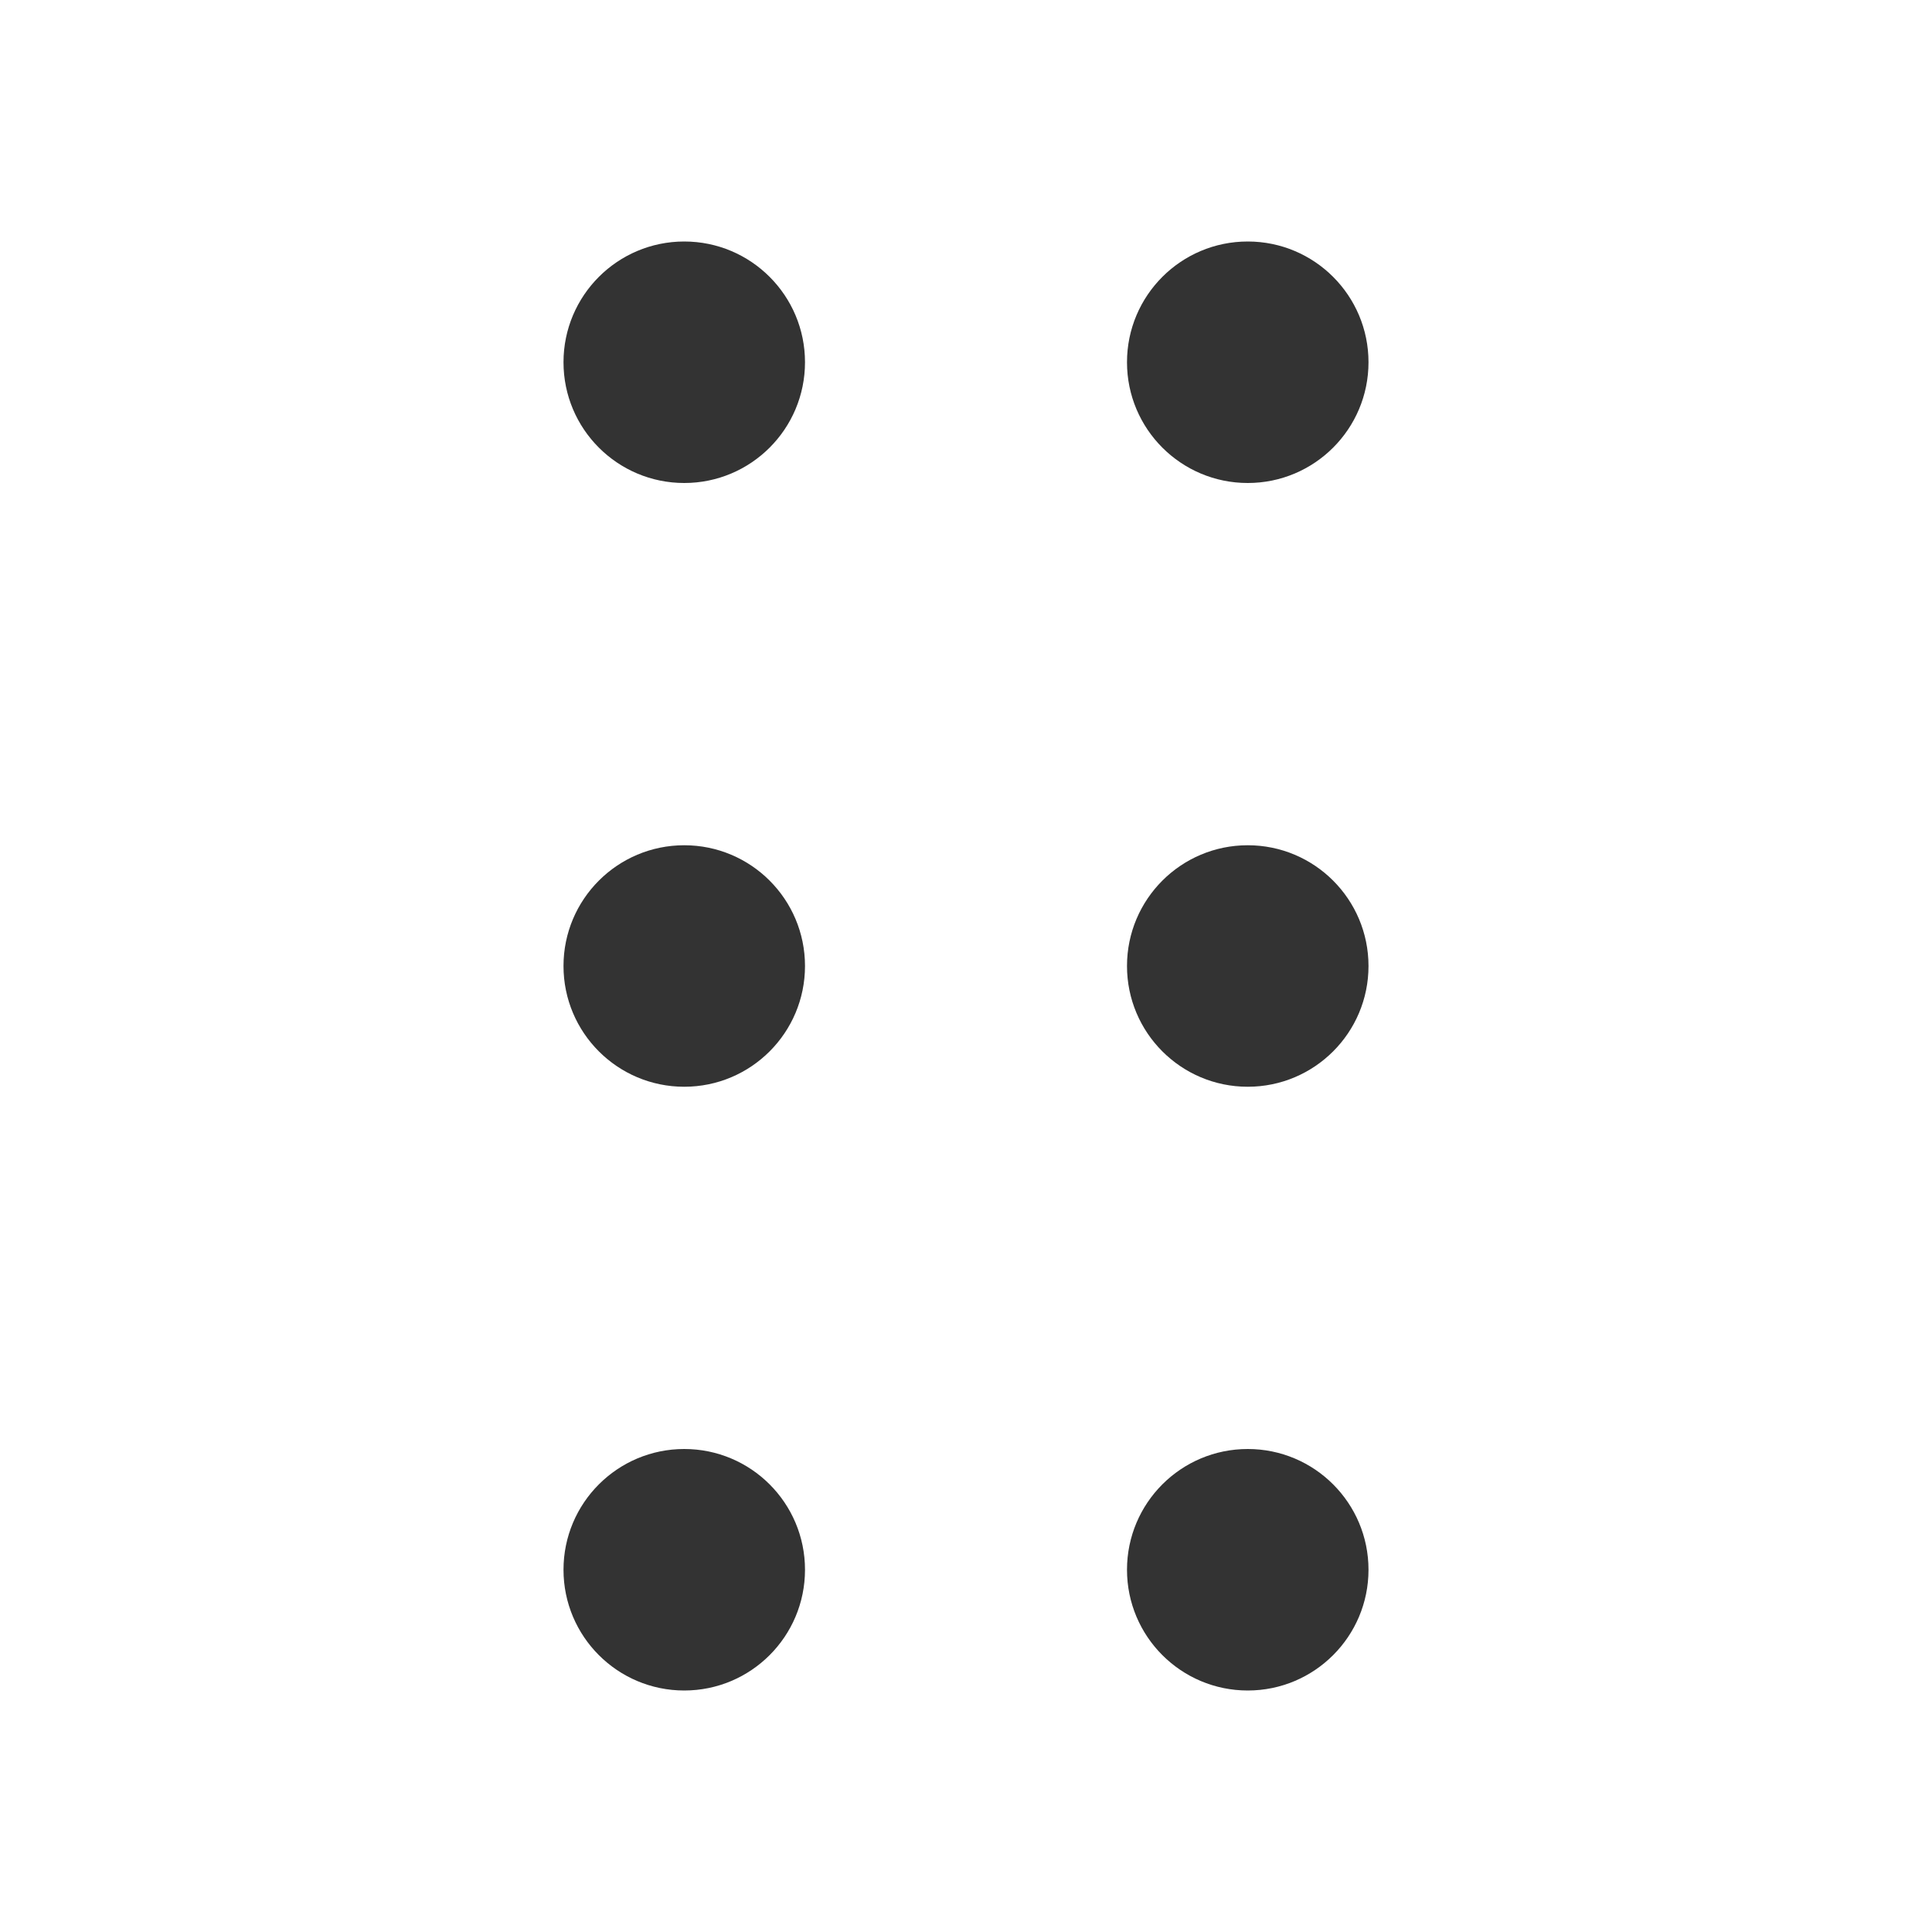
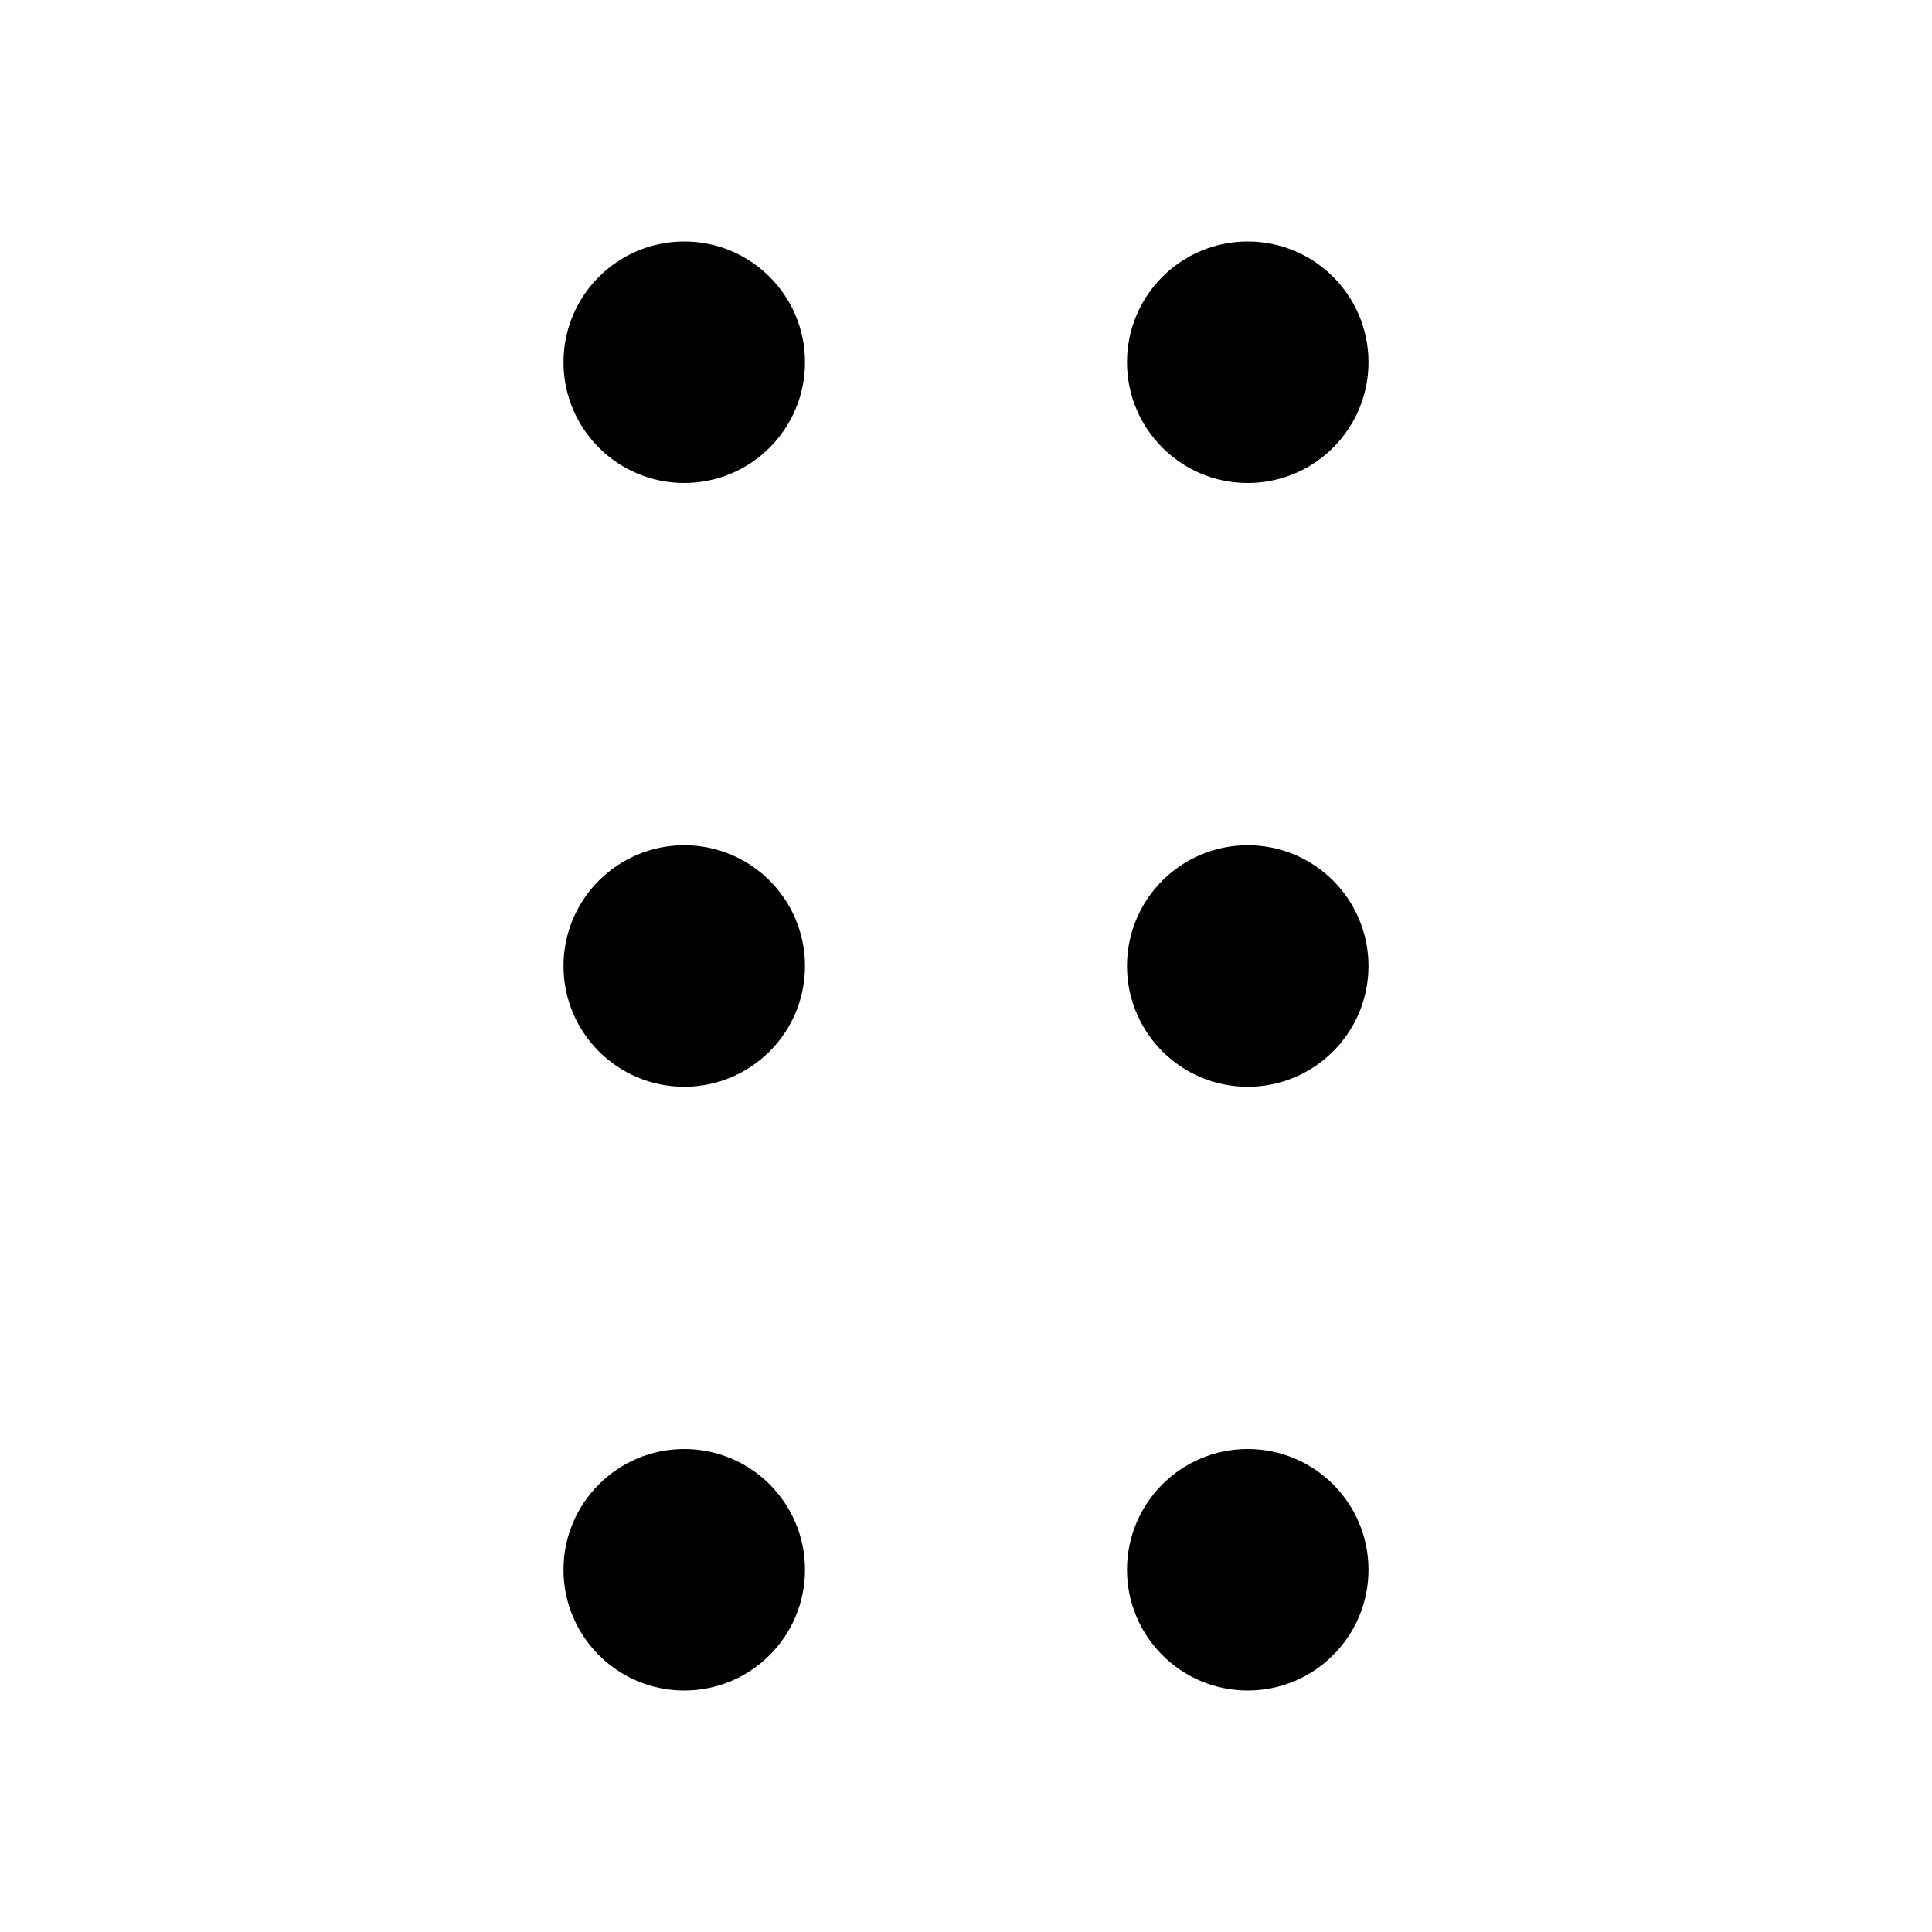
<svg xmlns="http://www.w3.org/2000/svg" class="icon" width="200px" height="200.00px" viewBox="0 0 1024 1024" version="1.1">
-   <path fill="#333333" d="M362.667 192m-64 0a64 64 0 1 0 128 0 64 64 0 1 0-128 0ZM661.333 192m-64 0a64 64 0 1 0 128 0 64 64 0 1 0-128 0ZM362.667 512m-64 0a64 64 0 1 0 128 0 64 64 0 1 0-128 0ZM661.333 512m-64 0a64 64 0 1 0 128 0 64 64 0 1 0-128 0ZM362.667 832m-64 0a64 64 0 1 0 128 0 64 64 0 1 0-128 0ZM661.333 832m-64 0a64 64 0 1 0 128 0 64 64 0 1 0-128 0Z" />
+   <path d="M362.667 192m-64 0a64 64 0 1 0 128 0 64 64 0 1 0-128 0ZM661.333 192m-64 0a64 64 0 1 0 128 0 64 64 0 1 0-128 0ZM362.667 512m-64 0a64 64 0 1 0 128 0 64 64 0 1 0-128 0ZM661.333 512m-64 0a64 64 0 1 0 128 0 64 64 0 1 0-128 0ZM362.667 832m-64 0a64 64 0 1 0 128 0 64 64 0 1 0-128 0ZM661.333 832m-64 0a64 64 0 1 0 128 0 64 64 0 1 0-128 0Z" />
</svg>
